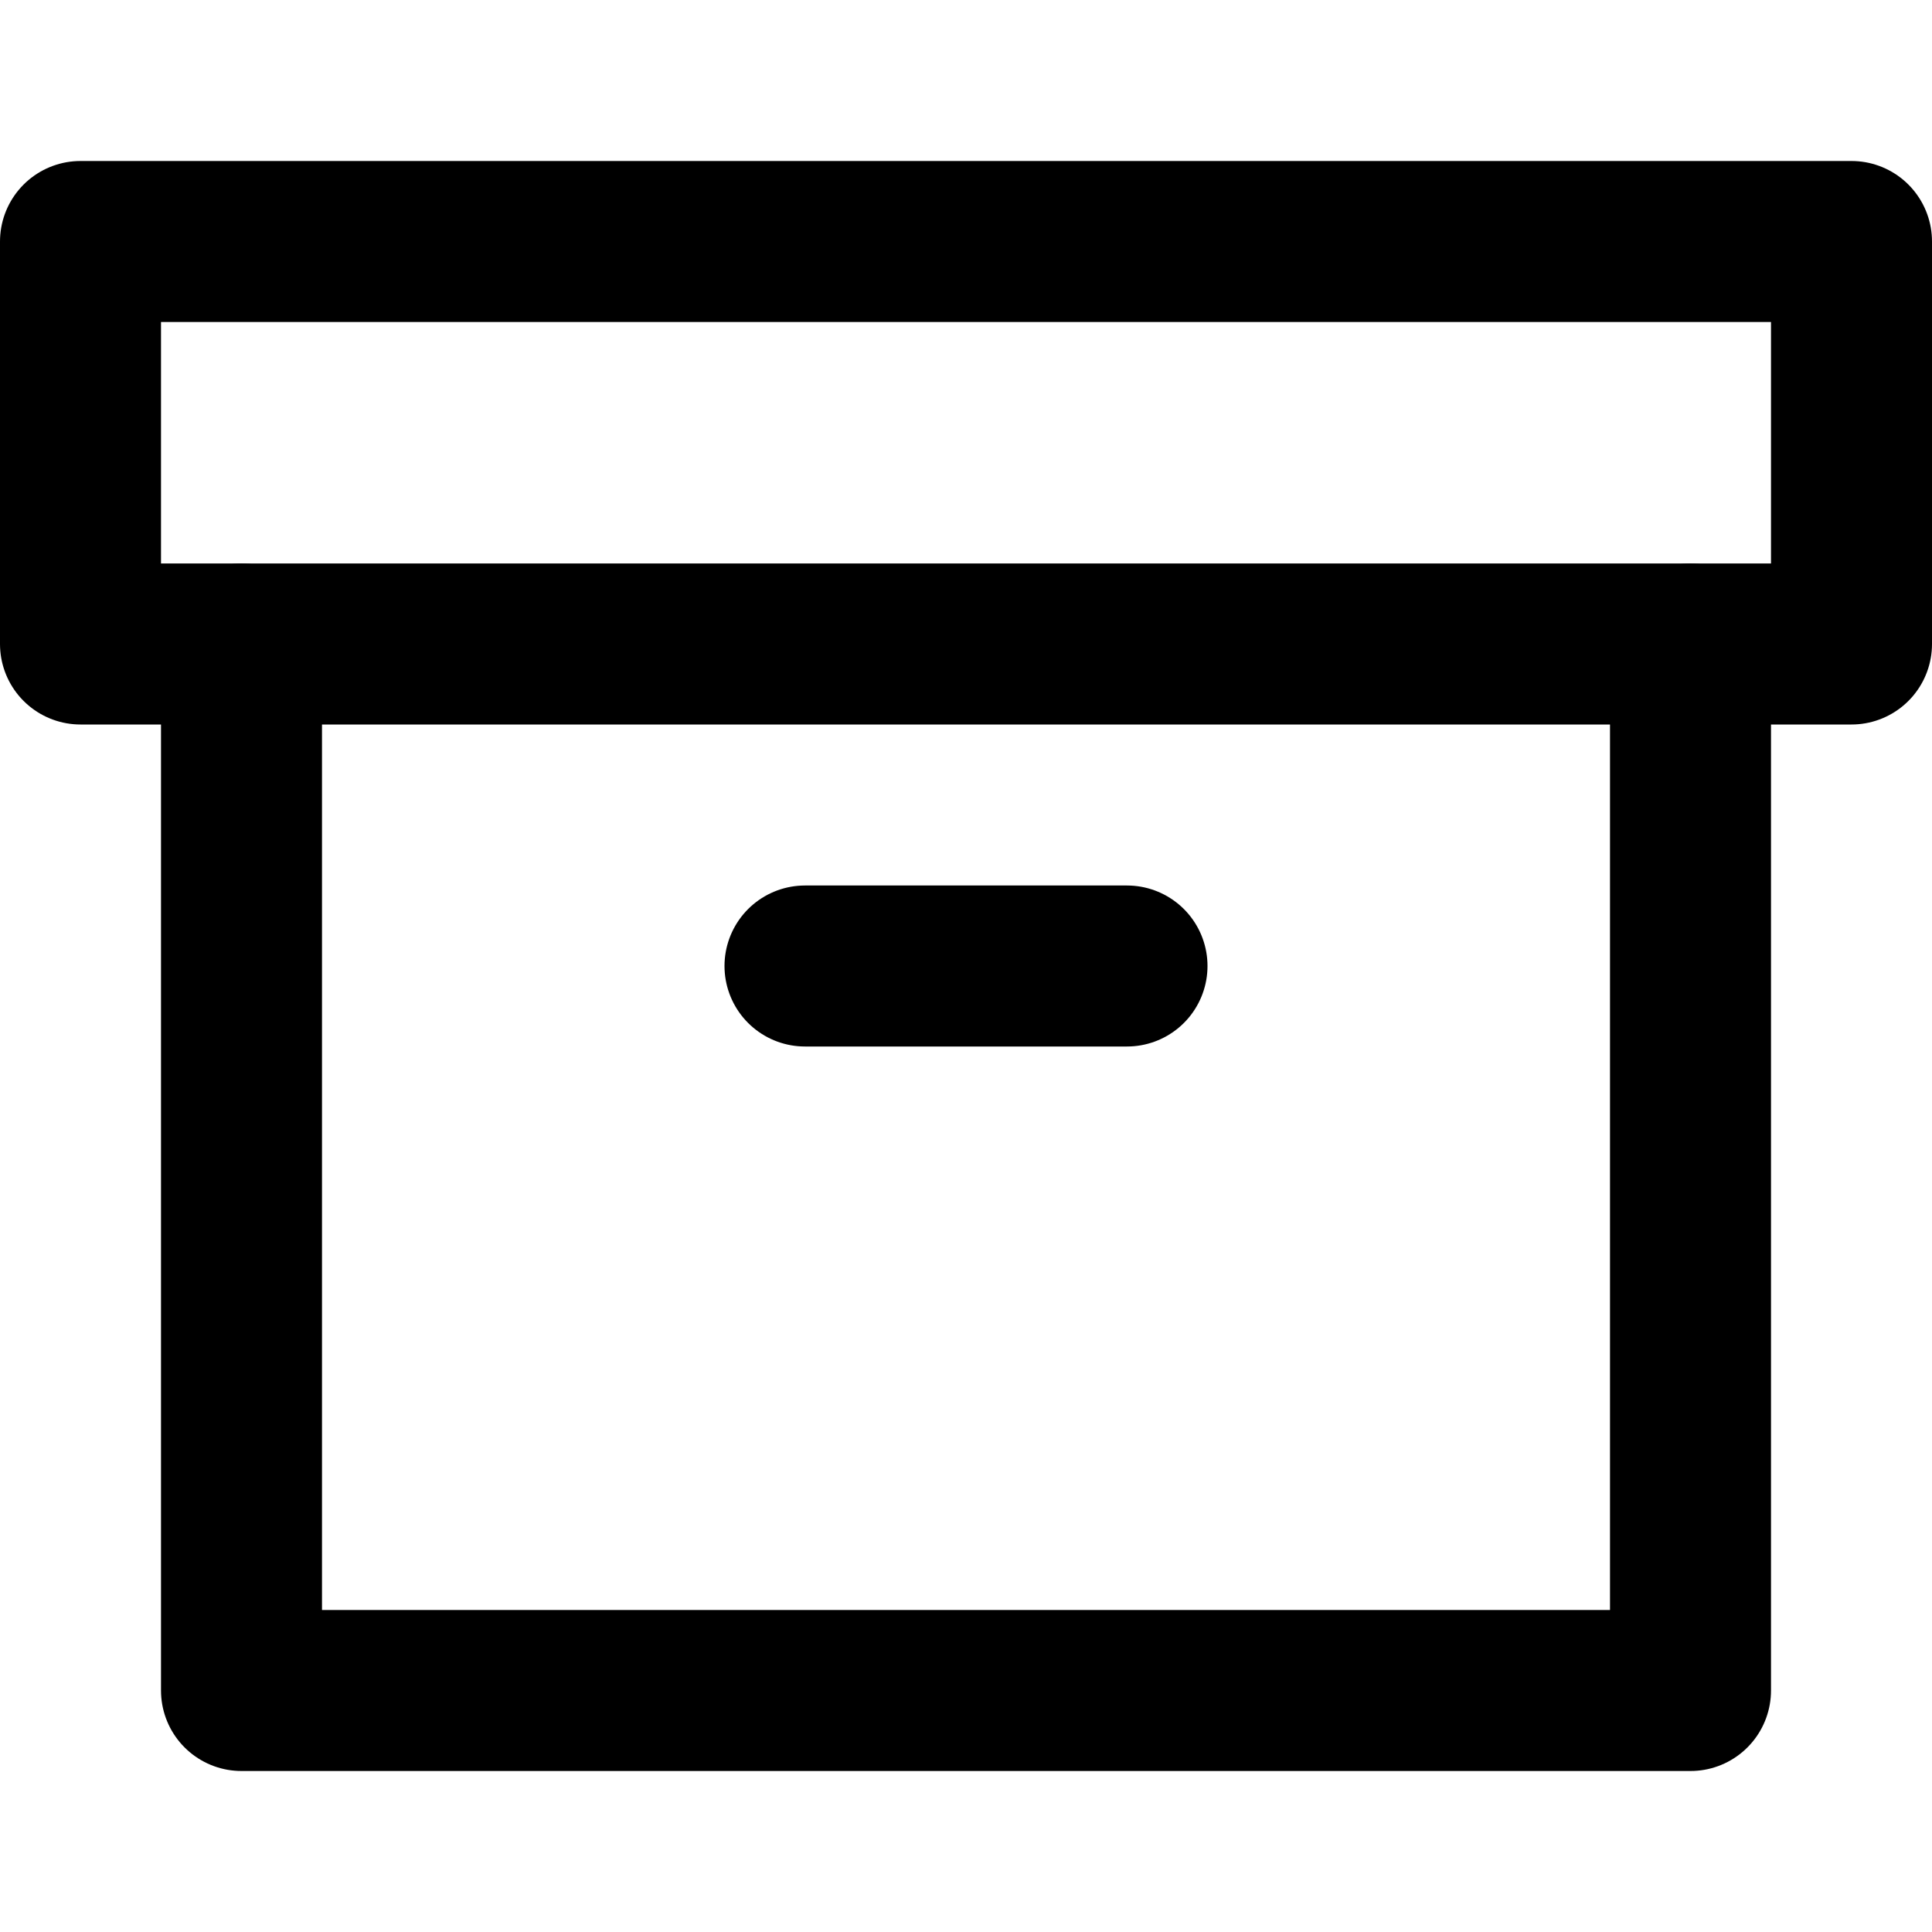
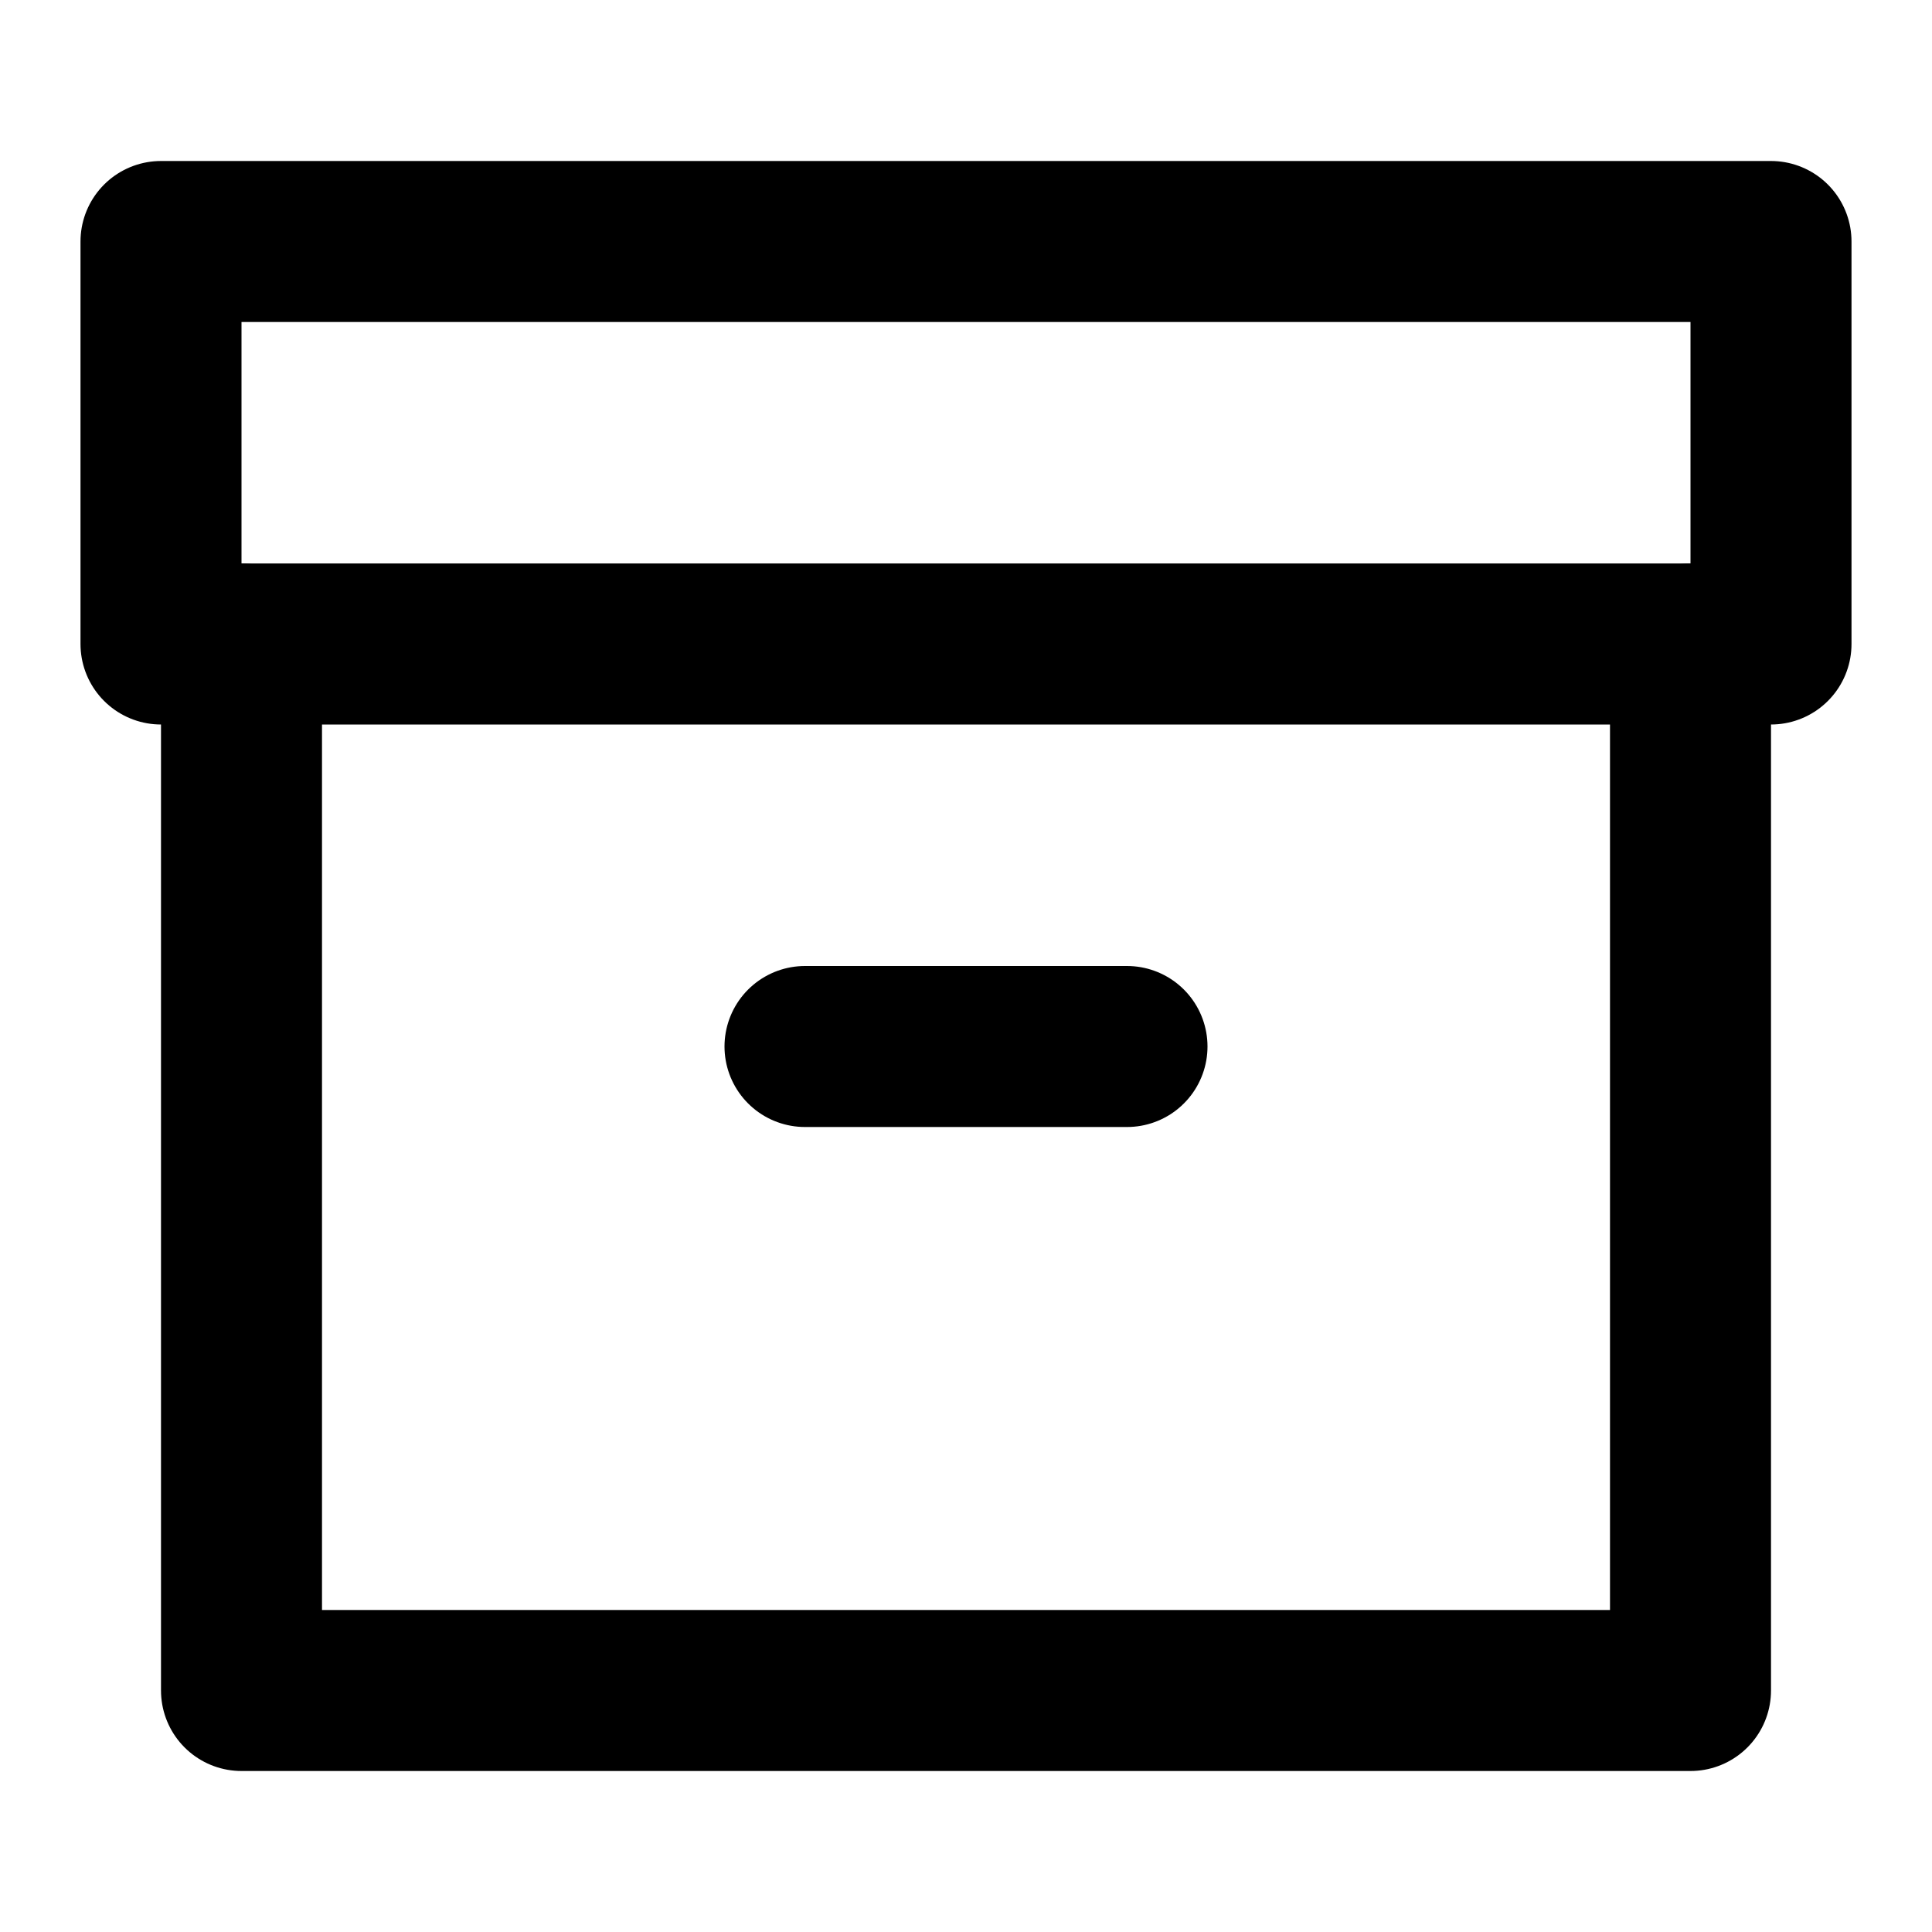
<svg xmlns="http://www.w3.org/2000/svg" width="24" height="24" viewBox="0 0 24 24" fill="none" stroke="currentColor" stroke-width="2" stroke-linecap="round" stroke-linejoin="round">
+   <rect x="2" y="3" width="20" height="5" />
  <polyline points="21 8 21 21 3 21 3 8" />
-   <rect x="1" y="3" width="22" height="5" />
-   <line x1="10" y1="12" x2="14" y2="12" />
+   <line x1="10" y1="13" x2="14" y2="13" />
</svg>
